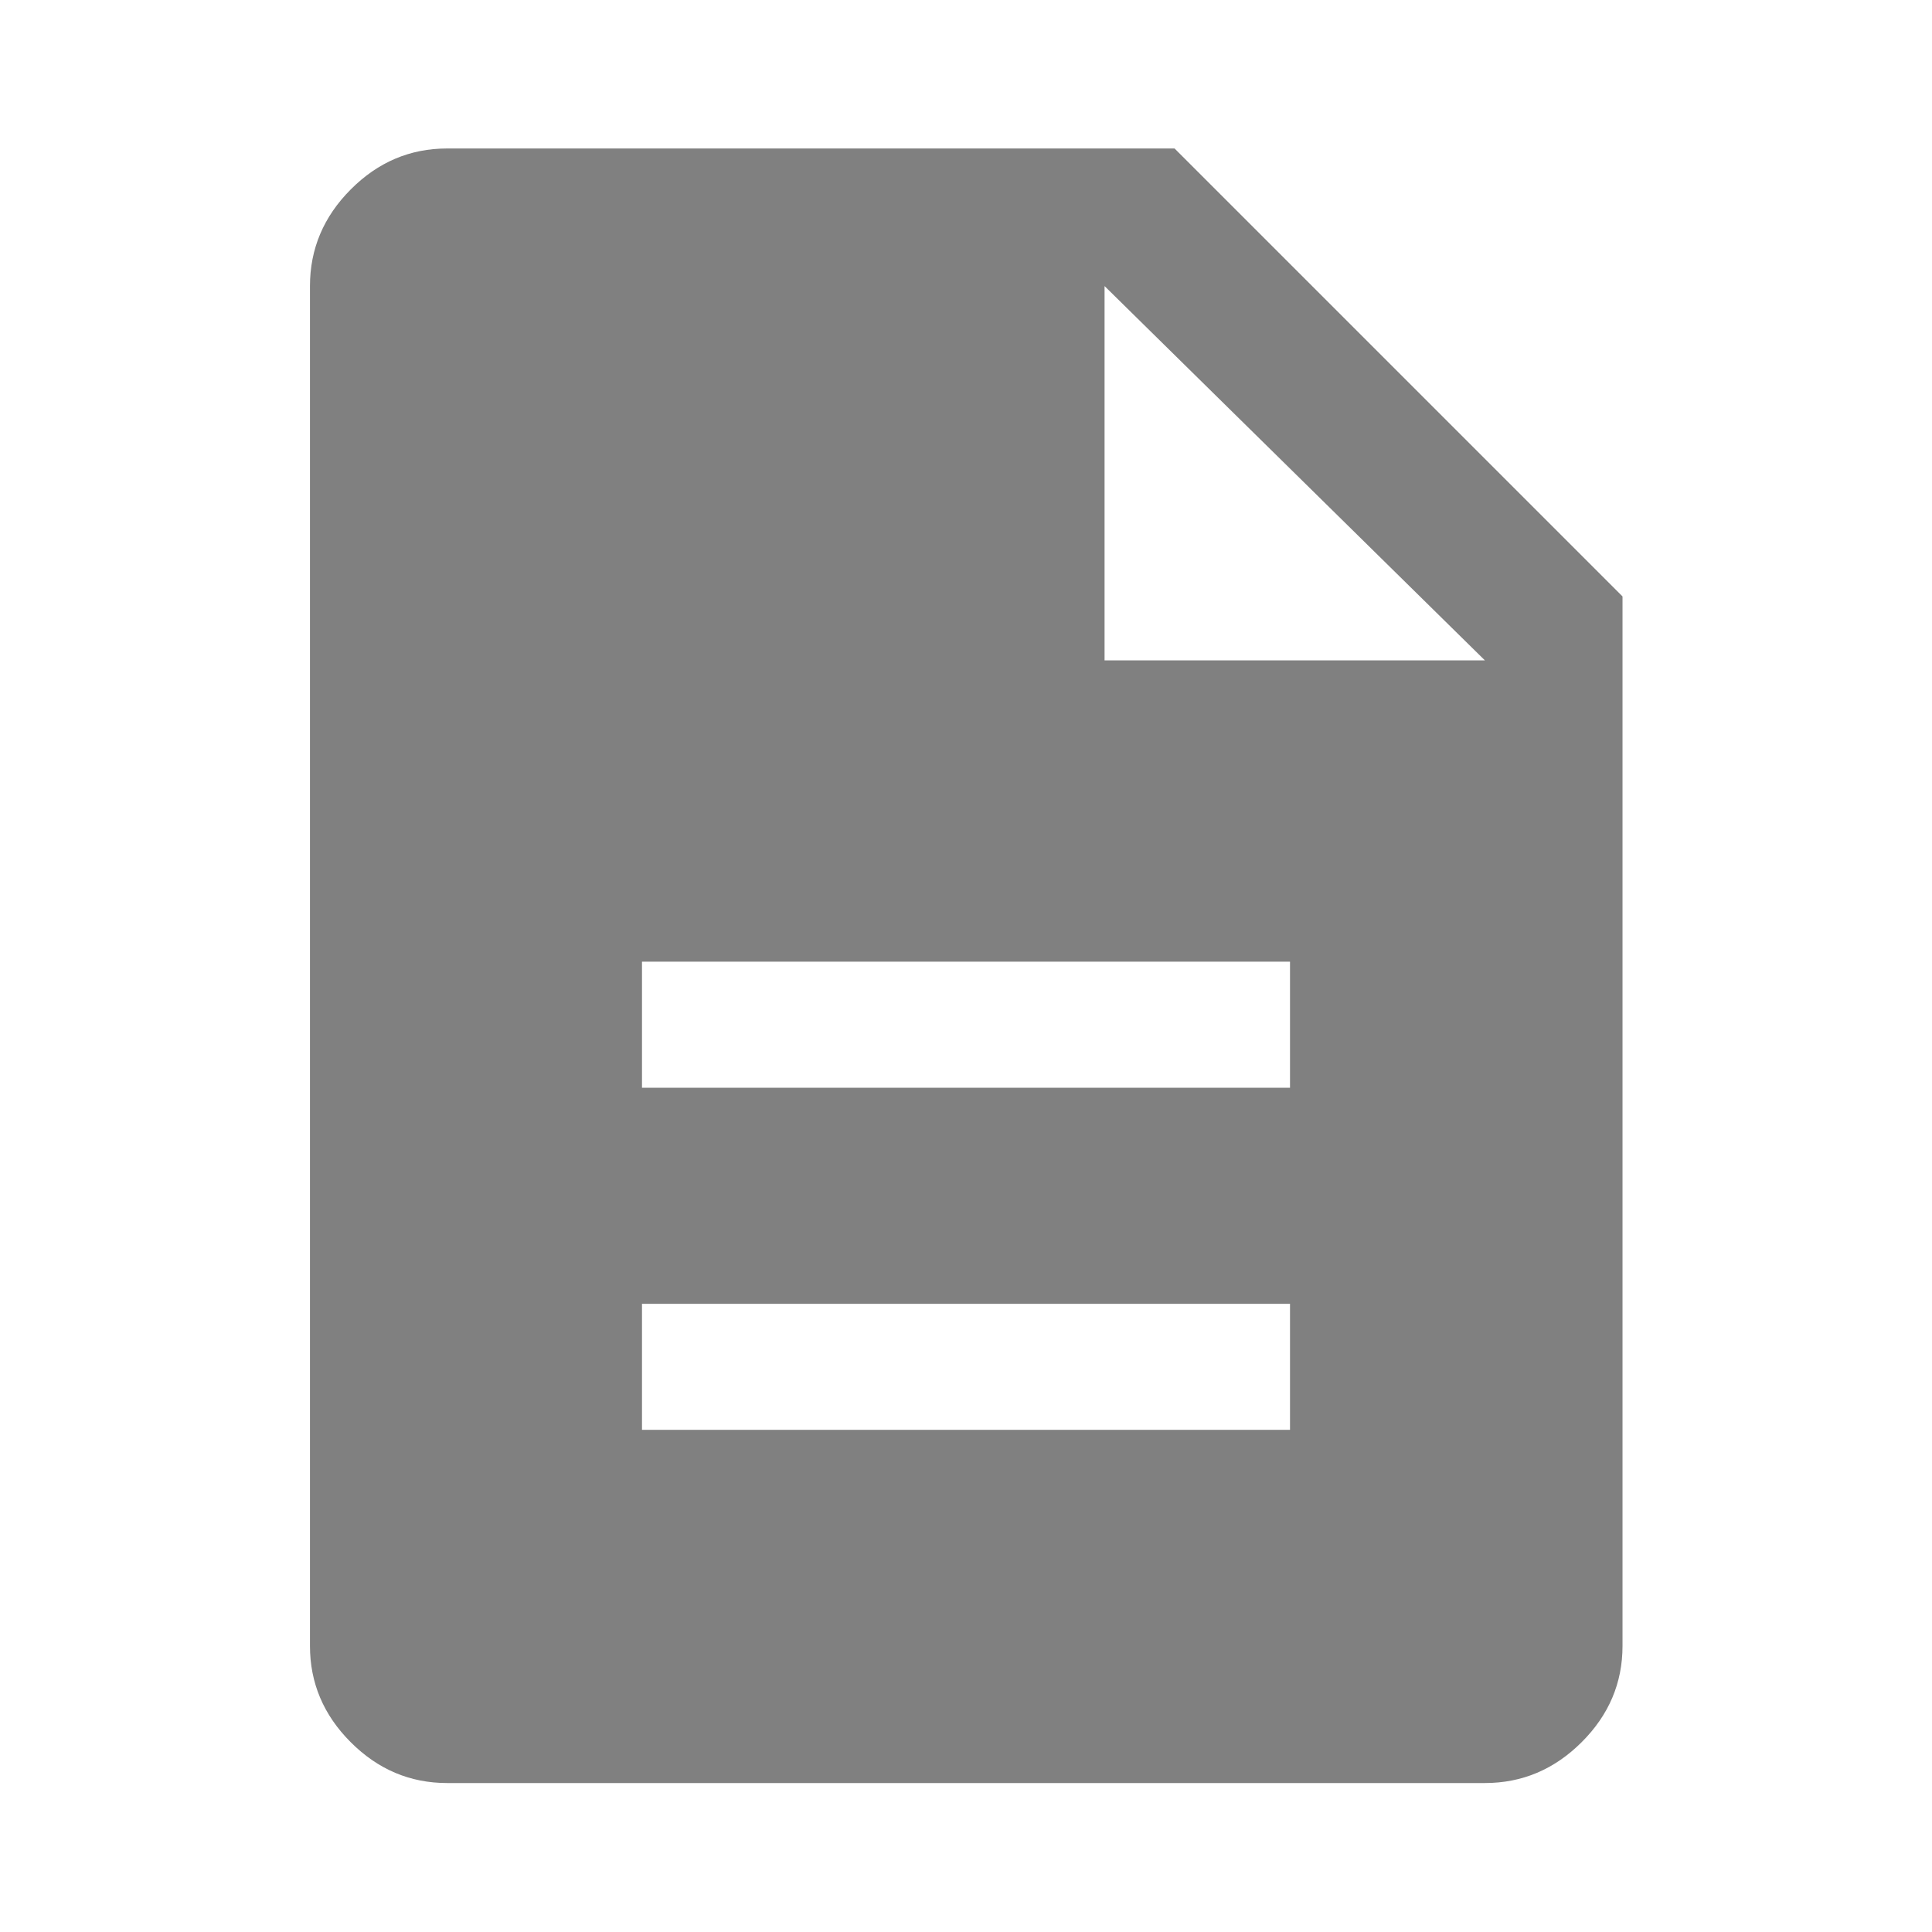
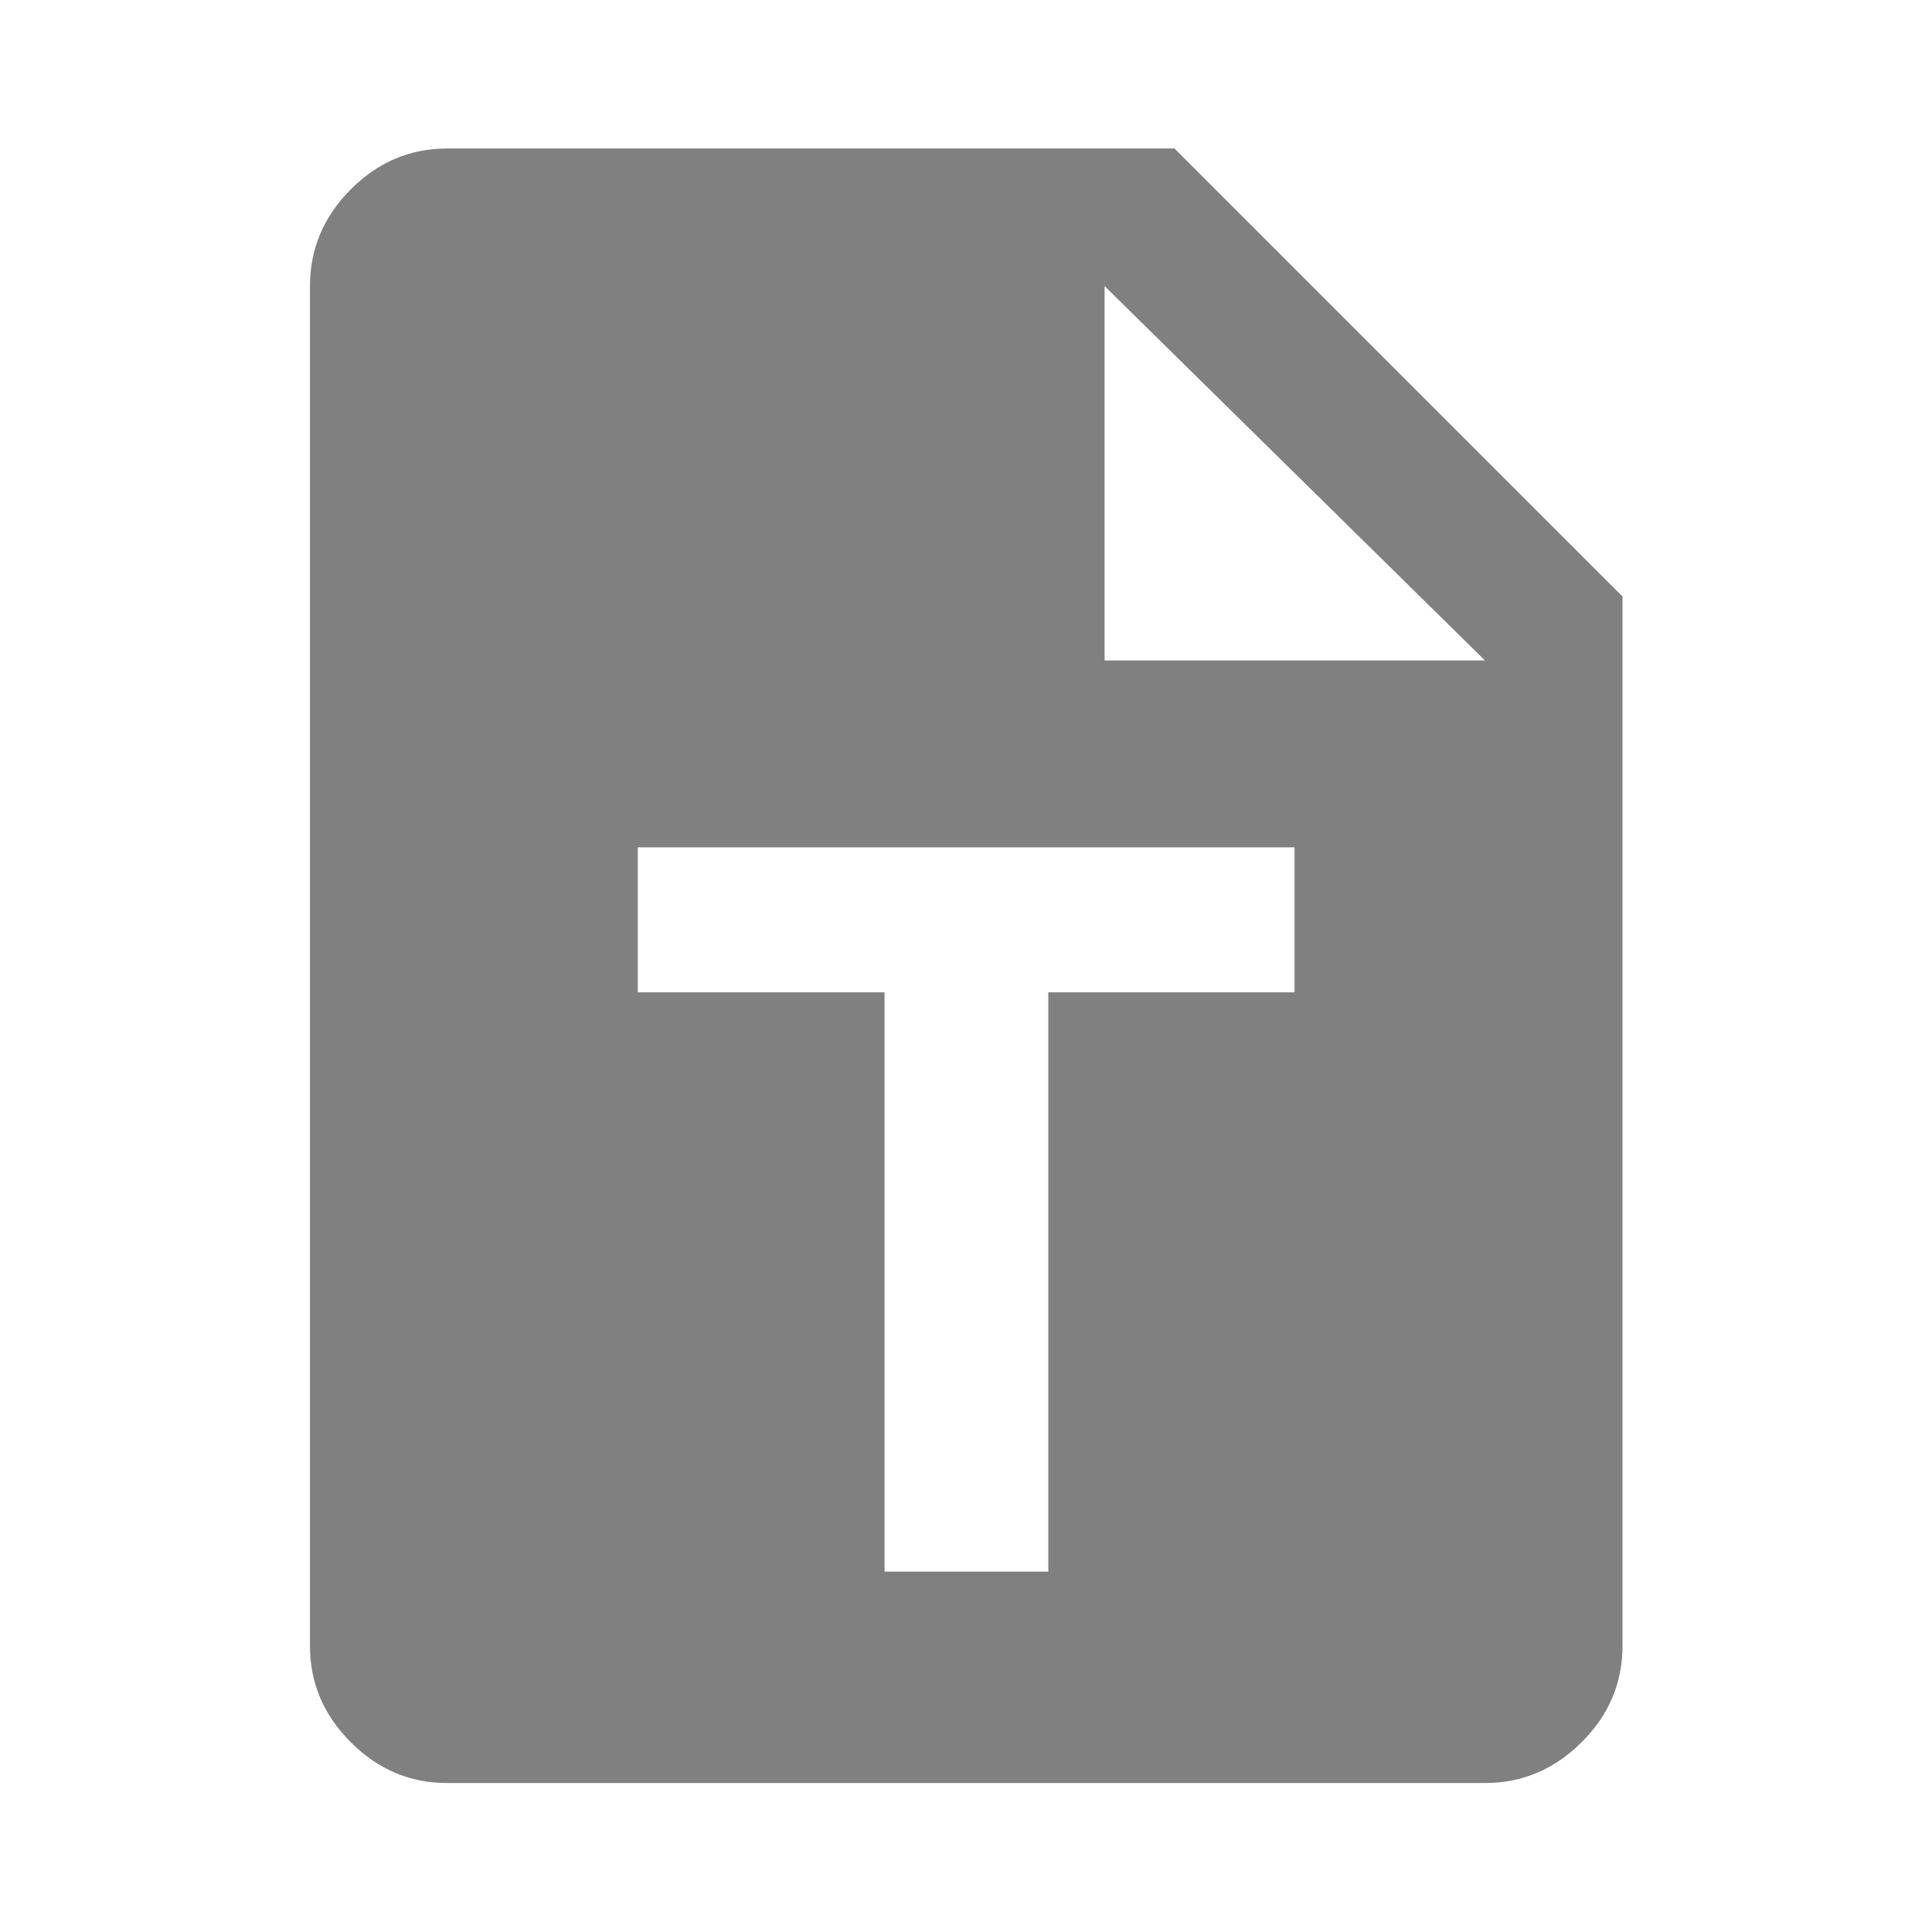
- <svg xmlns="http://www.w3.org/2000/svg" height="48px" viewBox="0 -960 960 960" width="48px" fill="#808080">
-   <path d="M319-249.52h322v-62.63H319v62.63Zm0-170h322v-62.63H319v62.63Zm-96.85 345.5q-27.6 0-47.86-20.27-20.27-20.26-20.27-47.86v-675.7q0-27.7 20.27-48.03 20.26-20.34 47.86-20.34h361.48l222.59 222.59v521.48q0 27.6-20.34 47.86-20.33 20.27-48.03 20.27h-515.7Zm326.7-557.83h189l-189-186v186Z" />
+ <svg xmlns="http://www.w3.org/2000/svg" height="48px" viewBox="0 -960 960 960" width="48px" fill="#808080" version="1.1" id="svg1">
+   <defs id="defs1" />
+   <path id="path1" d="M 222.148 -886.211 C 203.748 -886.211 187.804 -879.458 174.297 -865.898 C 160.784 -852.345 154.023 -836.318 154.023 -817.852 L 154.023 -142.148 C 154.023 -123.748 160.784 -107.804 174.297 -94.297 C 187.804 -80.784 203.748 -74.023 222.148 -74.023 L 737.852 -74.023 C 756.318 -74.023 772.345 -80.784 785.898 -94.297 C 799.458 -107.804 806.211 -123.748 806.211 -142.148 L 806.211 -663.633 L 583.633 -886.211 L 222.148 -886.211 z M 548.867 -817.852 L 737.852 -631.836 L 548.867 -631.836 L 548.867 -817.852 z M 316.914 -538.945 L 643.242 -538.945 L 643.242 -466.914 L 520.898 -466.914 L 520.898 -179.062 L 439.531 -179.062 L 439.531 -466.914 L 316.914 -466.914 L 316.914 -538.945 z " />
</svg>
